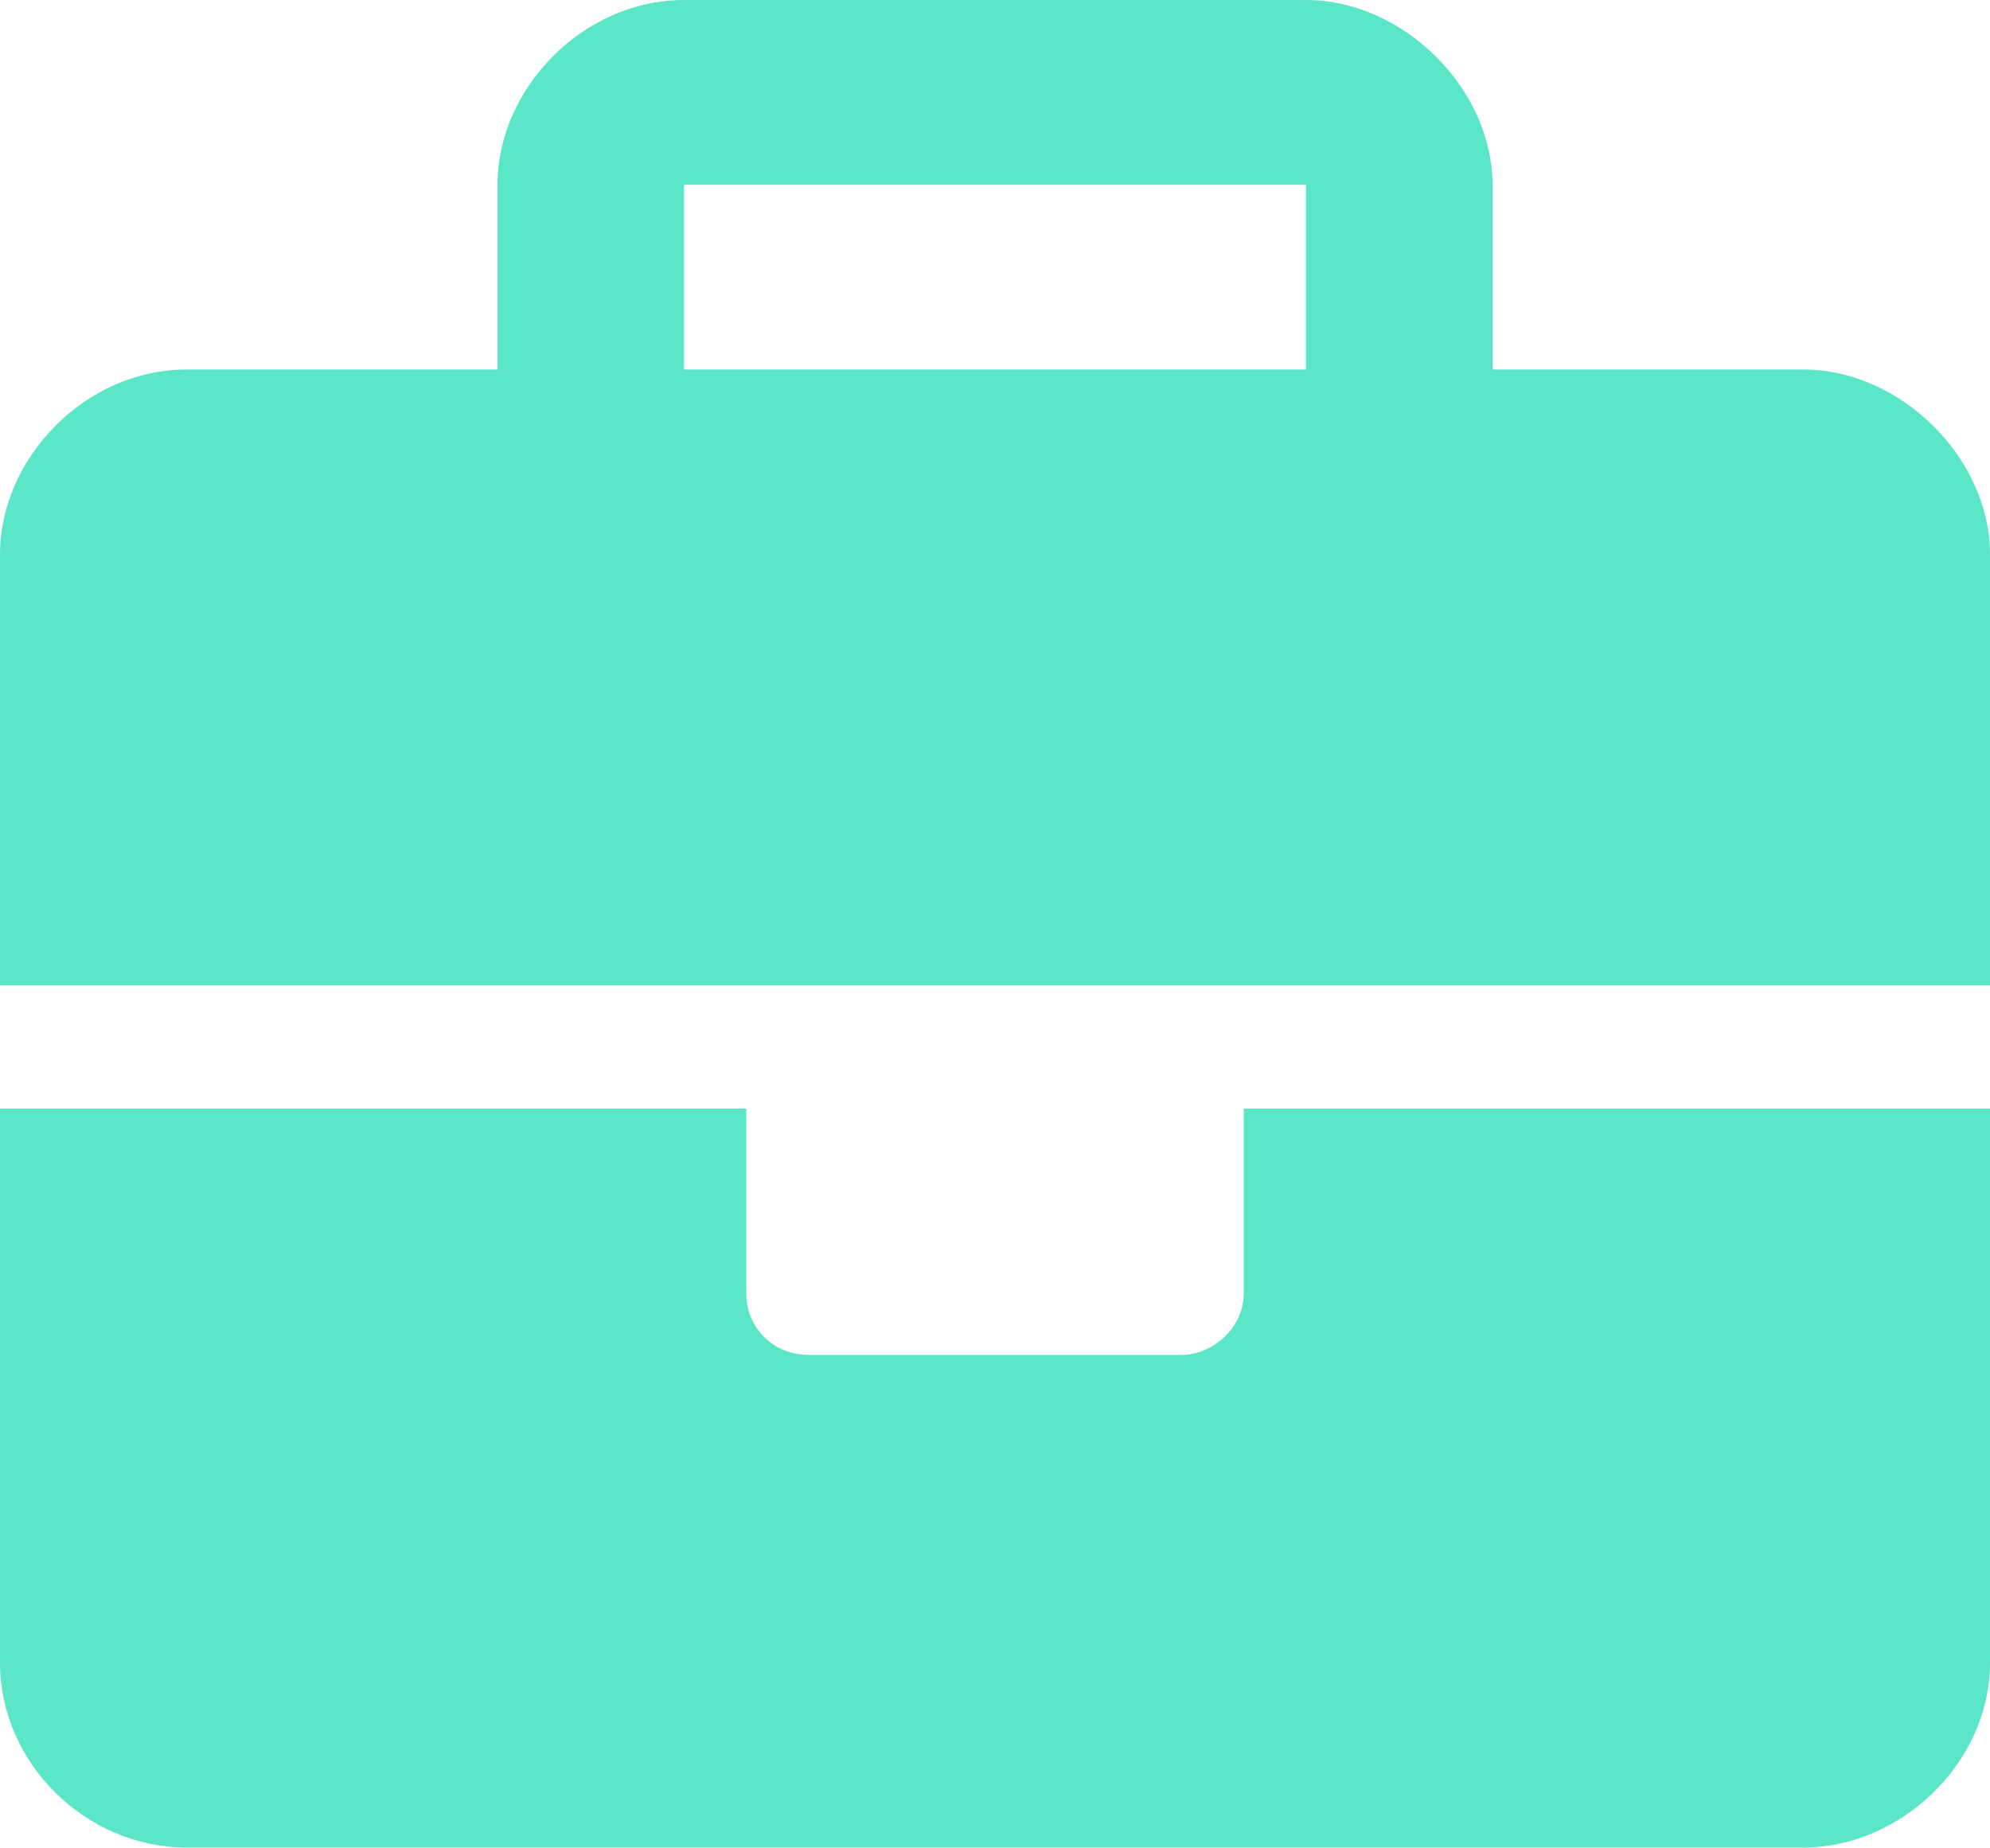
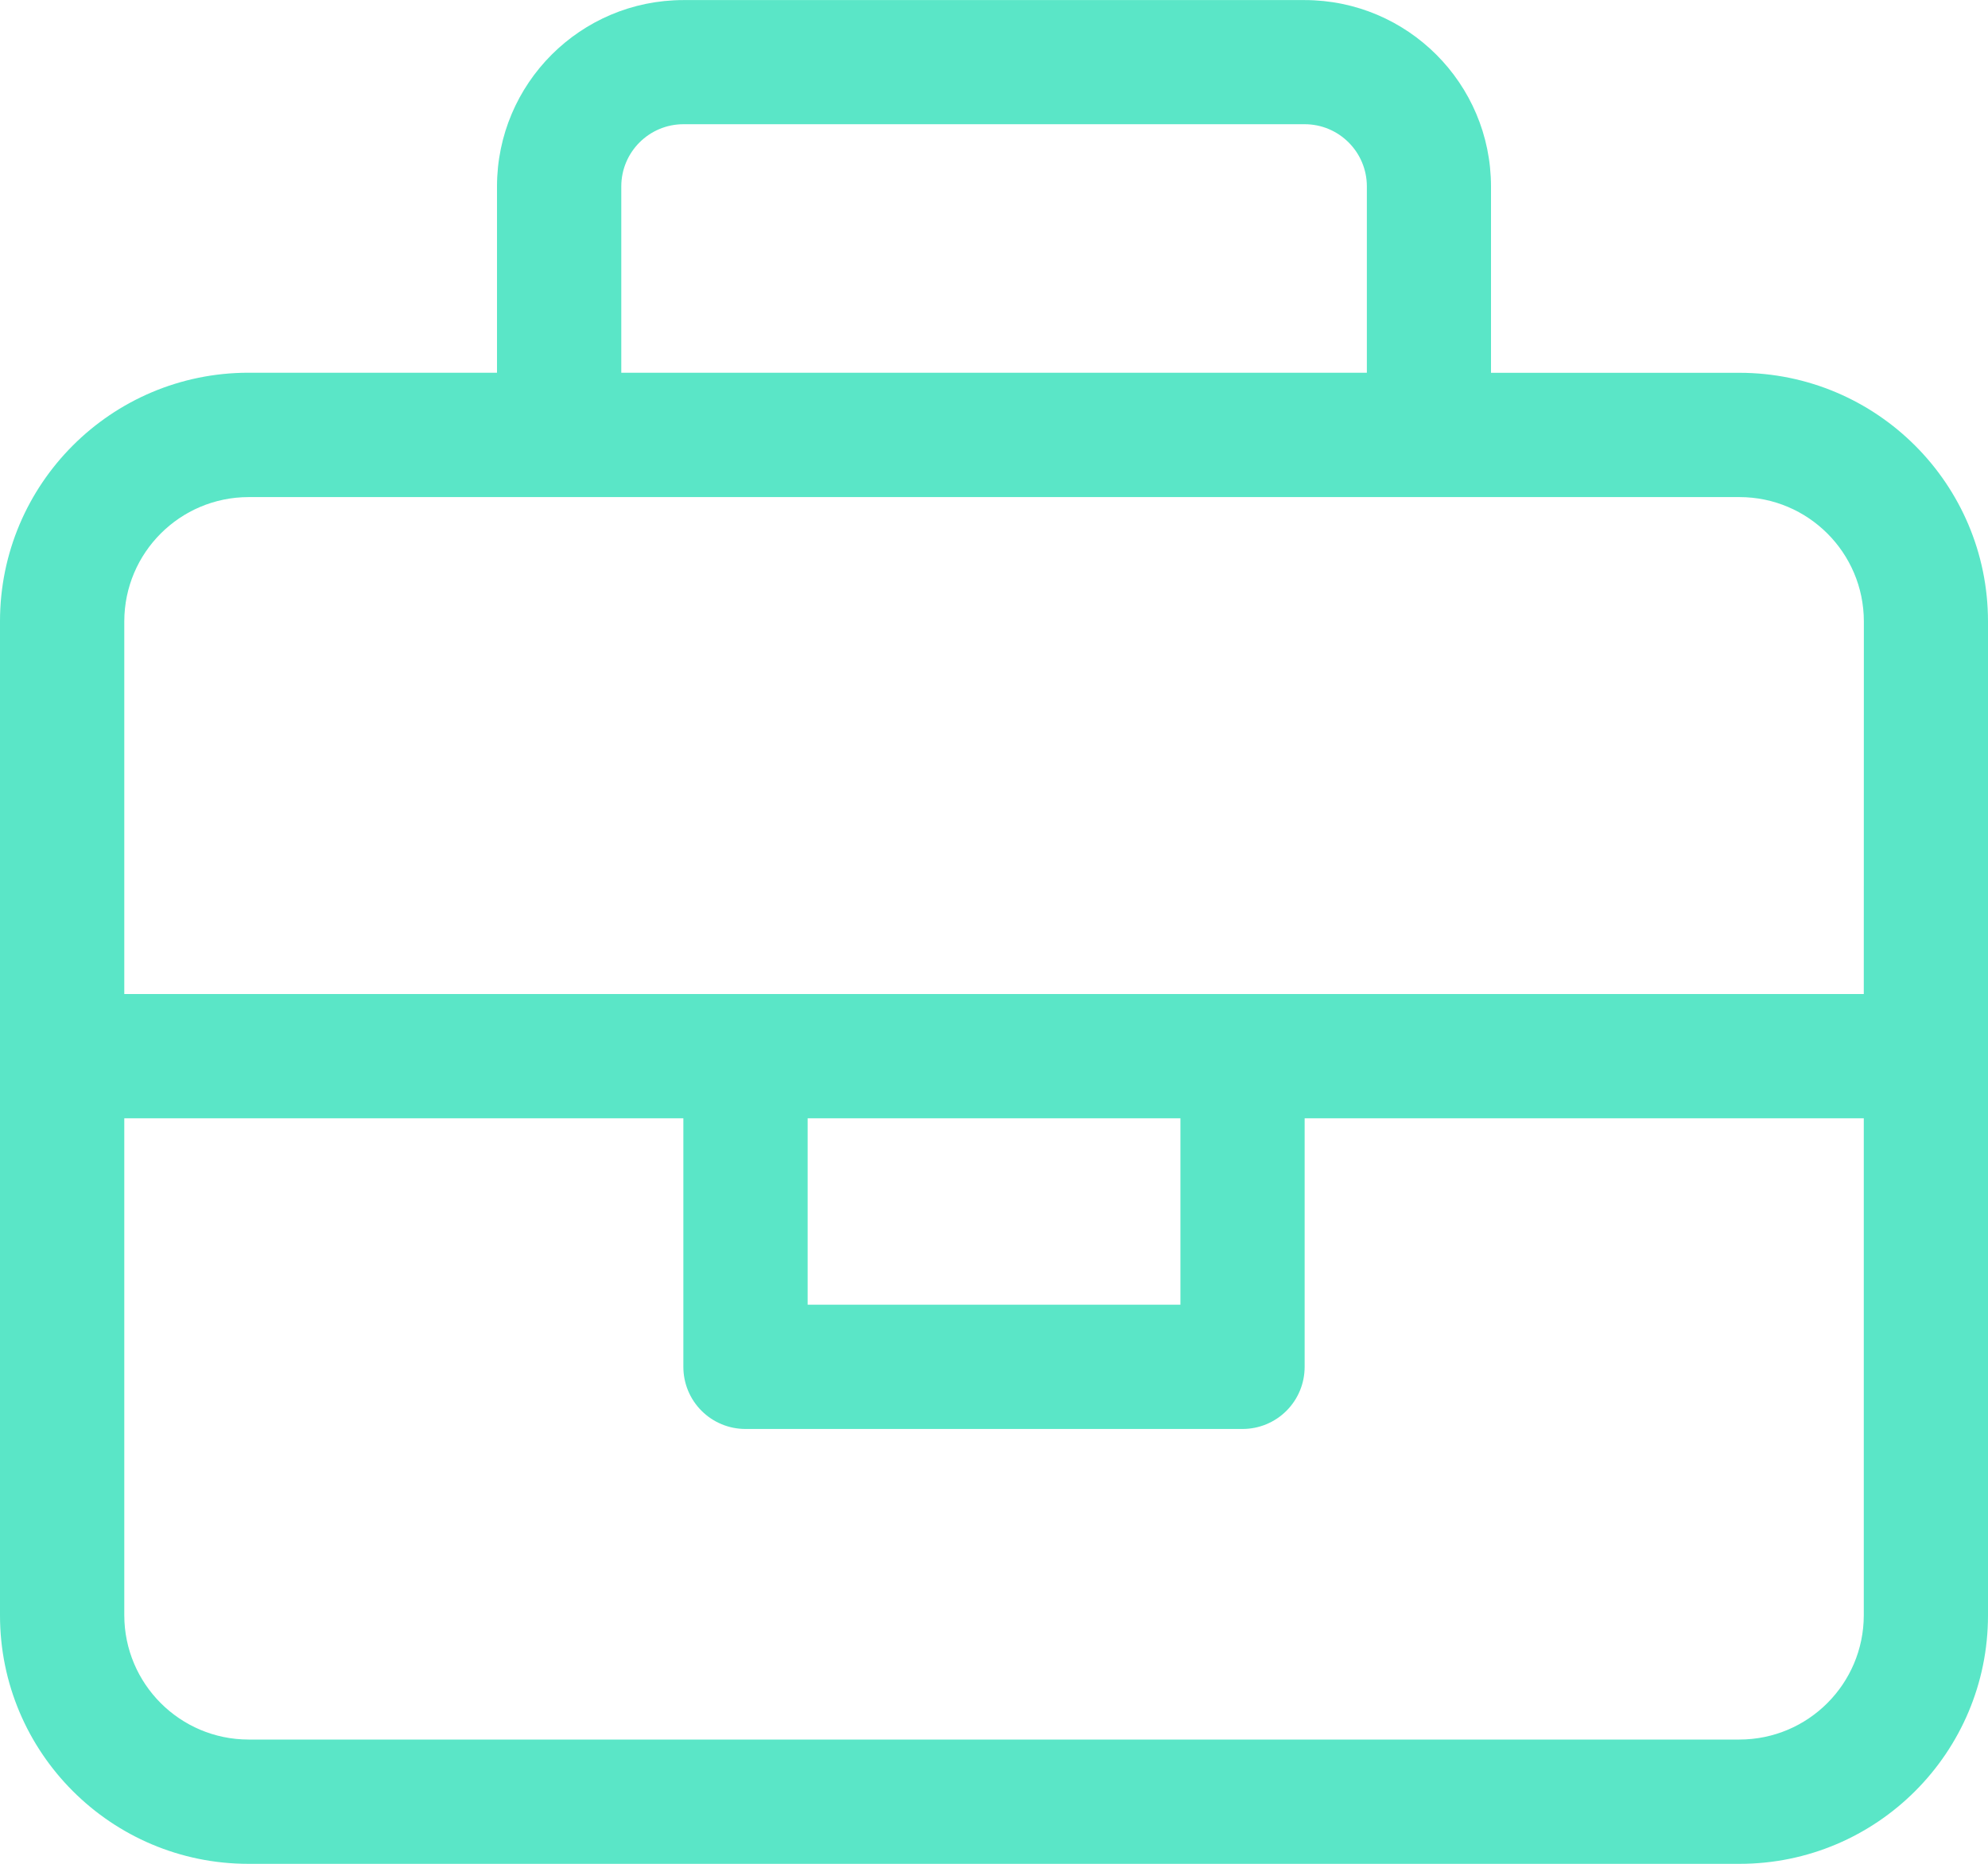
- <svg xmlns="http://www.w3.org/2000/svg" width="28" height="26" viewBox="0 0 28 26" fill="none">
-   <path d="M17.5 18.2C17.5 18.688 17.062 19.067 16.625 19.067H11.375C10.883 19.067 10.5 18.688 10.5 18.2V15.6H0V23.4C0 24.808 1.203 26 2.625 26H25.375C26.742 26 28 24.808 28 23.4V15.6H17.5V18.2ZM25.375 5.2H21V2.6C21 1.246 19.742 0 18.375 0H9.625C8.203 0 7 1.246 7 2.6V5.2H2.625C1.203 5.2 0 6.446 0 7.8V13.867H28V7.8C28 6.446 26.742 5.2 25.375 5.2ZM18.375 5.2H9.625V2.6H18.375V5.2Z" fill="#5AE6C7" />
+ <svg xmlns="http://www.w3.org/2000/svg" width="27" height="25.313" viewBox="0 0 27 25.313">
+   <path id="business" d="M23.625-18.562H20.25v-2.531a2.533,2.533,0,0,0-2.531-2.531H9.281A2.533,2.533,0,0,0,6.75-21.094v2.531H3.375A3.376,3.376,0,0,0,0-15.187v13.5A3.375,3.375,0,0,0,3.375,1.688h20.25A3.375,3.375,0,0,0,27-1.687v-13.5A3.378,3.378,0,0,0,23.625-18.562ZM8.438-21.094a.845.845,0,0,1,.844-.844h8.438a.845.845,0,0,1,.844.844v2.531H8.438ZM25.313-1.687A1.69,1.69,0,0,1,23.625,0H3.375A1.69,1.69,0,0,1,1.688-1.687v-6.75H9.281v3.375a.843.843,0,0,0,.844.844h6.75a.843.843,0,0,0,.844-.844V-8.437h7.594ZM10.969-5.906V-8.437h5.063v2.531Zm14.344-4.219H1.688v-5.062a1.69,1.69,0,0,1,1.688-1.687h20.25a1.69,1.69,0,0,1,1.688,1.688Z" transform="translate(0 23.625)" fill="#5ae6c7" />
</svg>
